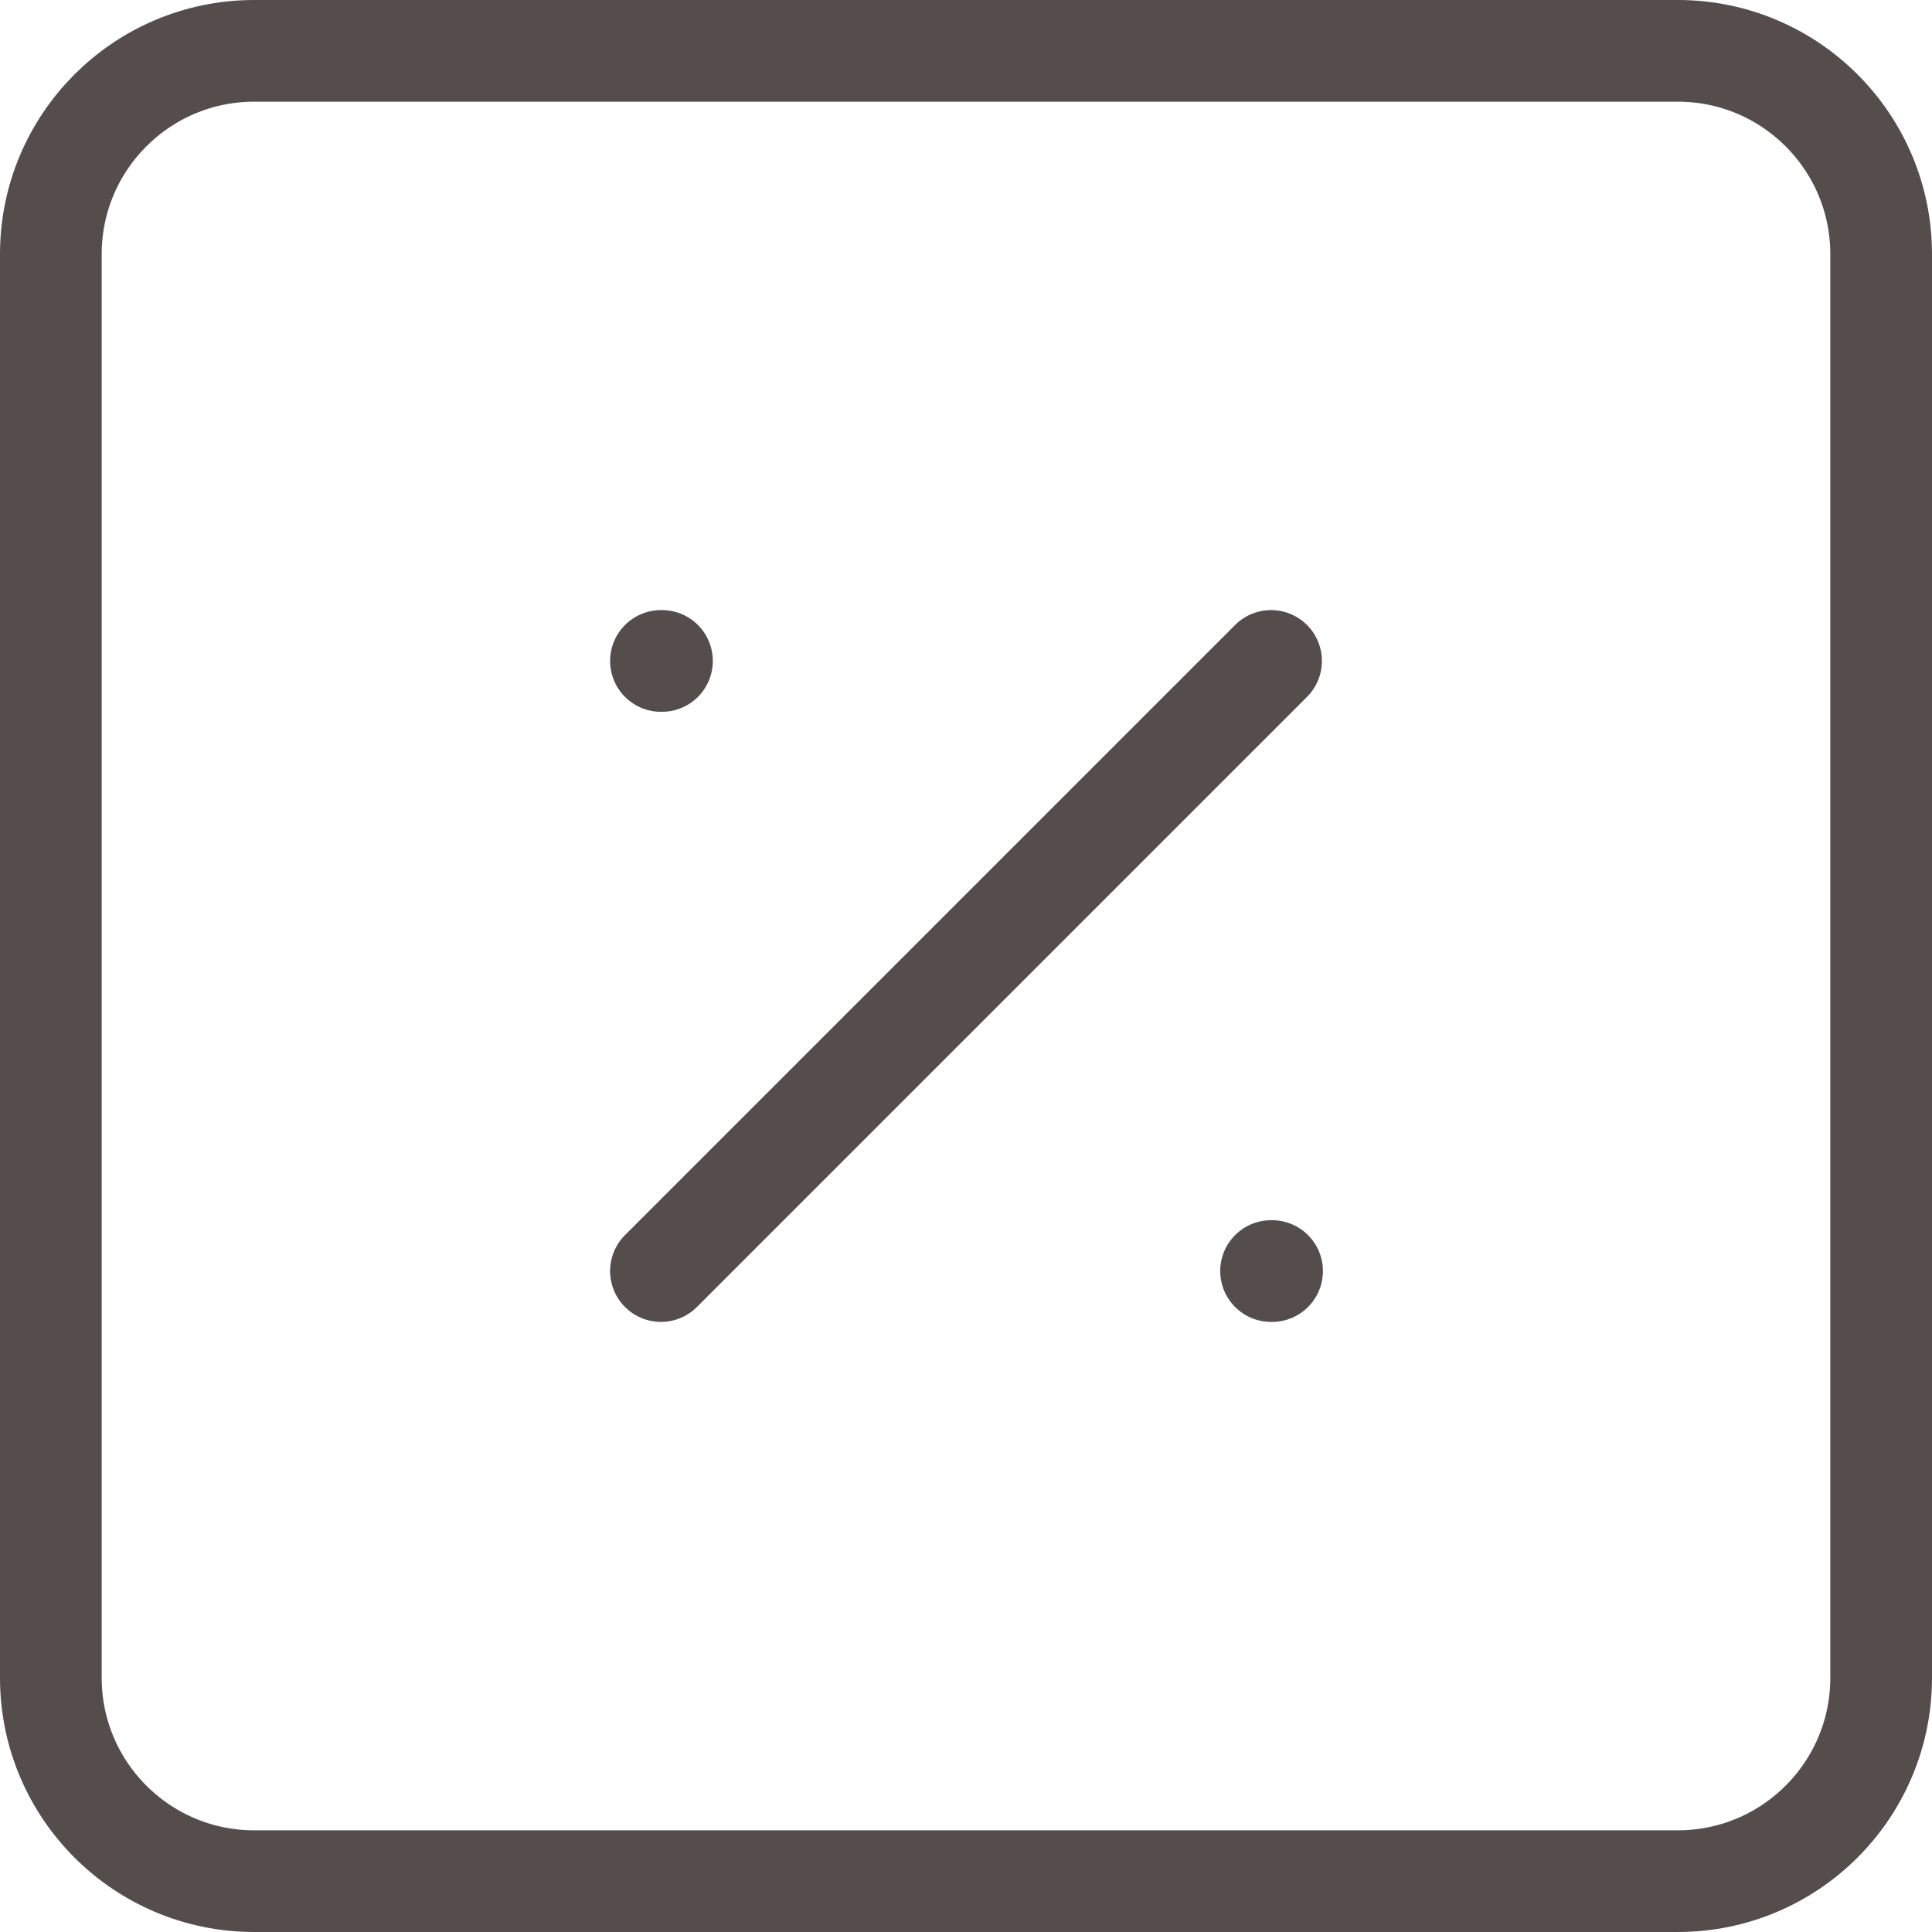
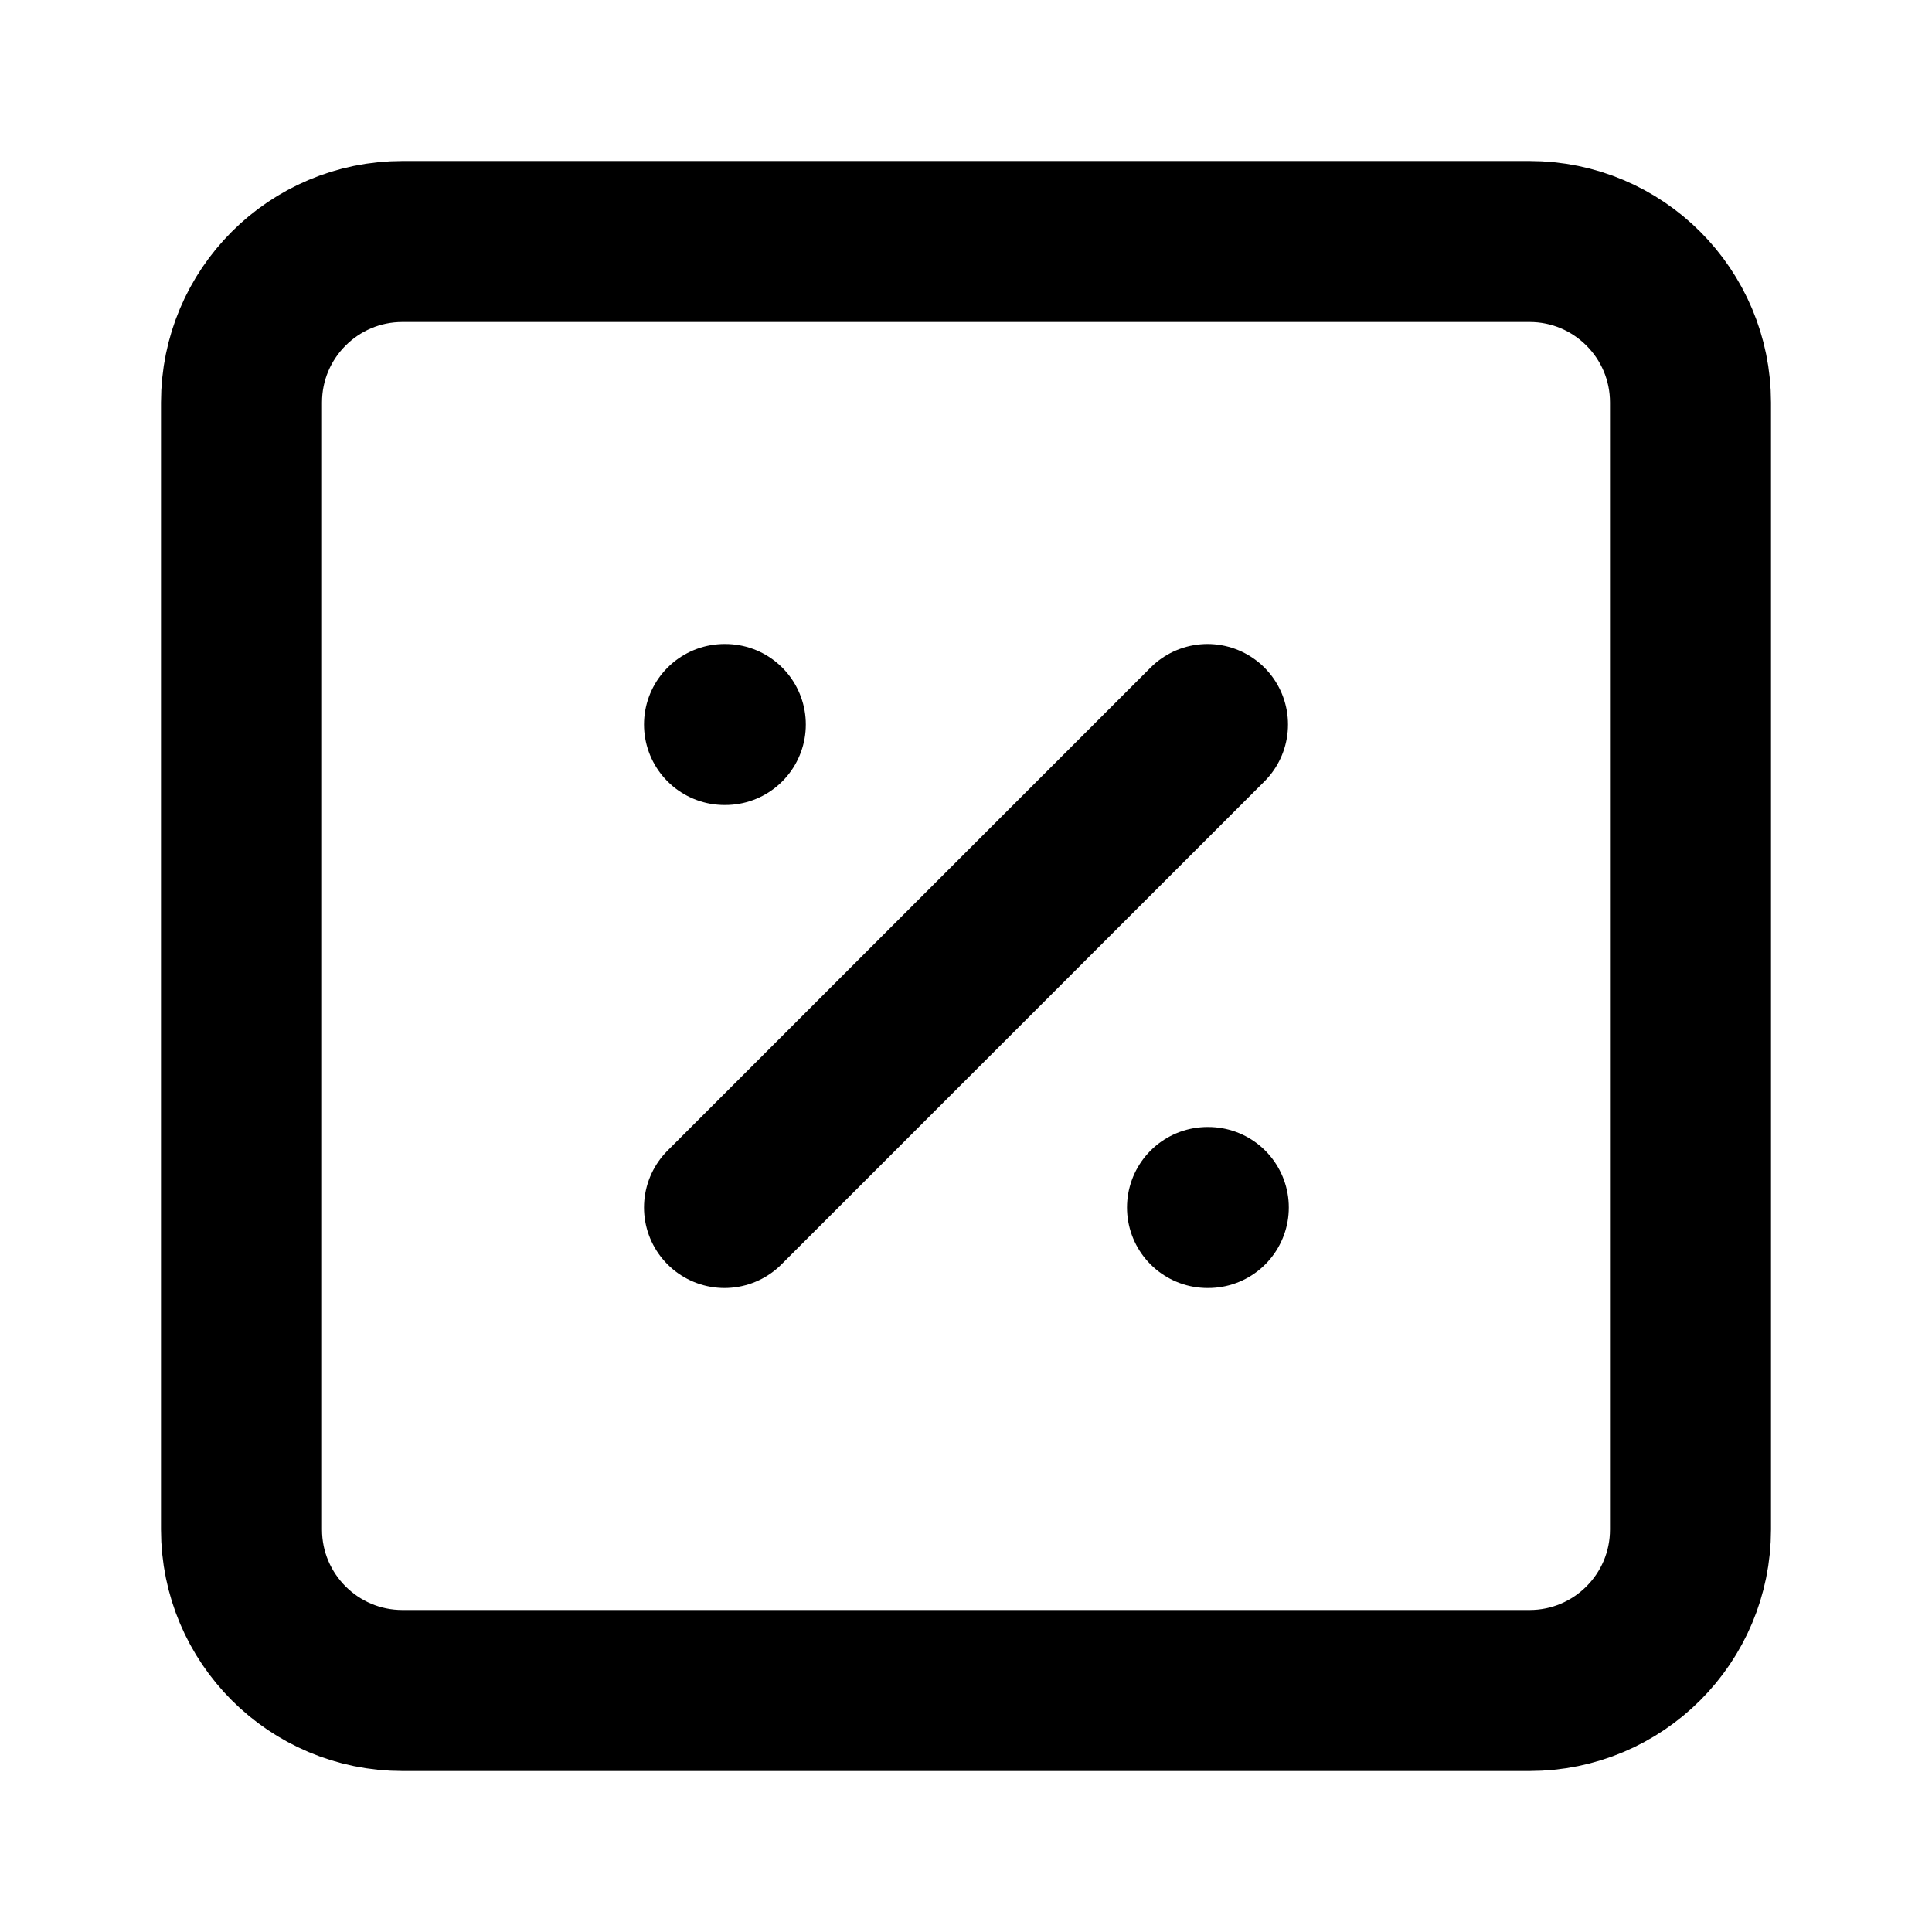
- <svg xmlns="http://www.w3.org/2000/svg" width="38" height="38" viewBox="0 0 38 38" fill="none">
-   <path d="M25 13L13 25M13 13H13.02M25 25H25.02M5 1H33C35.209 1 37 2.791 37 5V33C37 35.209 35.209 37 33 37H5C2.791 37 1 35.209 1 33V5C1 2.791 2.791 1 5 1Z" stroke="#554C4C" stroke-width="2" stroke-linecap="round" stroke-linejoin="round" />
+ <svg xmlns="http://www.w3.org/2000/svg" width="24" height="24" viewBox="0 0 24 24" fill="none" stroke="currentColor" stroke-width="2" stroke-linecap="round" stroke-linejoin="round" class="lucide lucide-square-percent">
+   <rect width="18" height="18" x="3" y="3" rx="2" />
+   <path d="m15 9-6 6" />
+   <path d="M9 9h.01" />
+   <path d="M15 15h.01" />
</svg>
